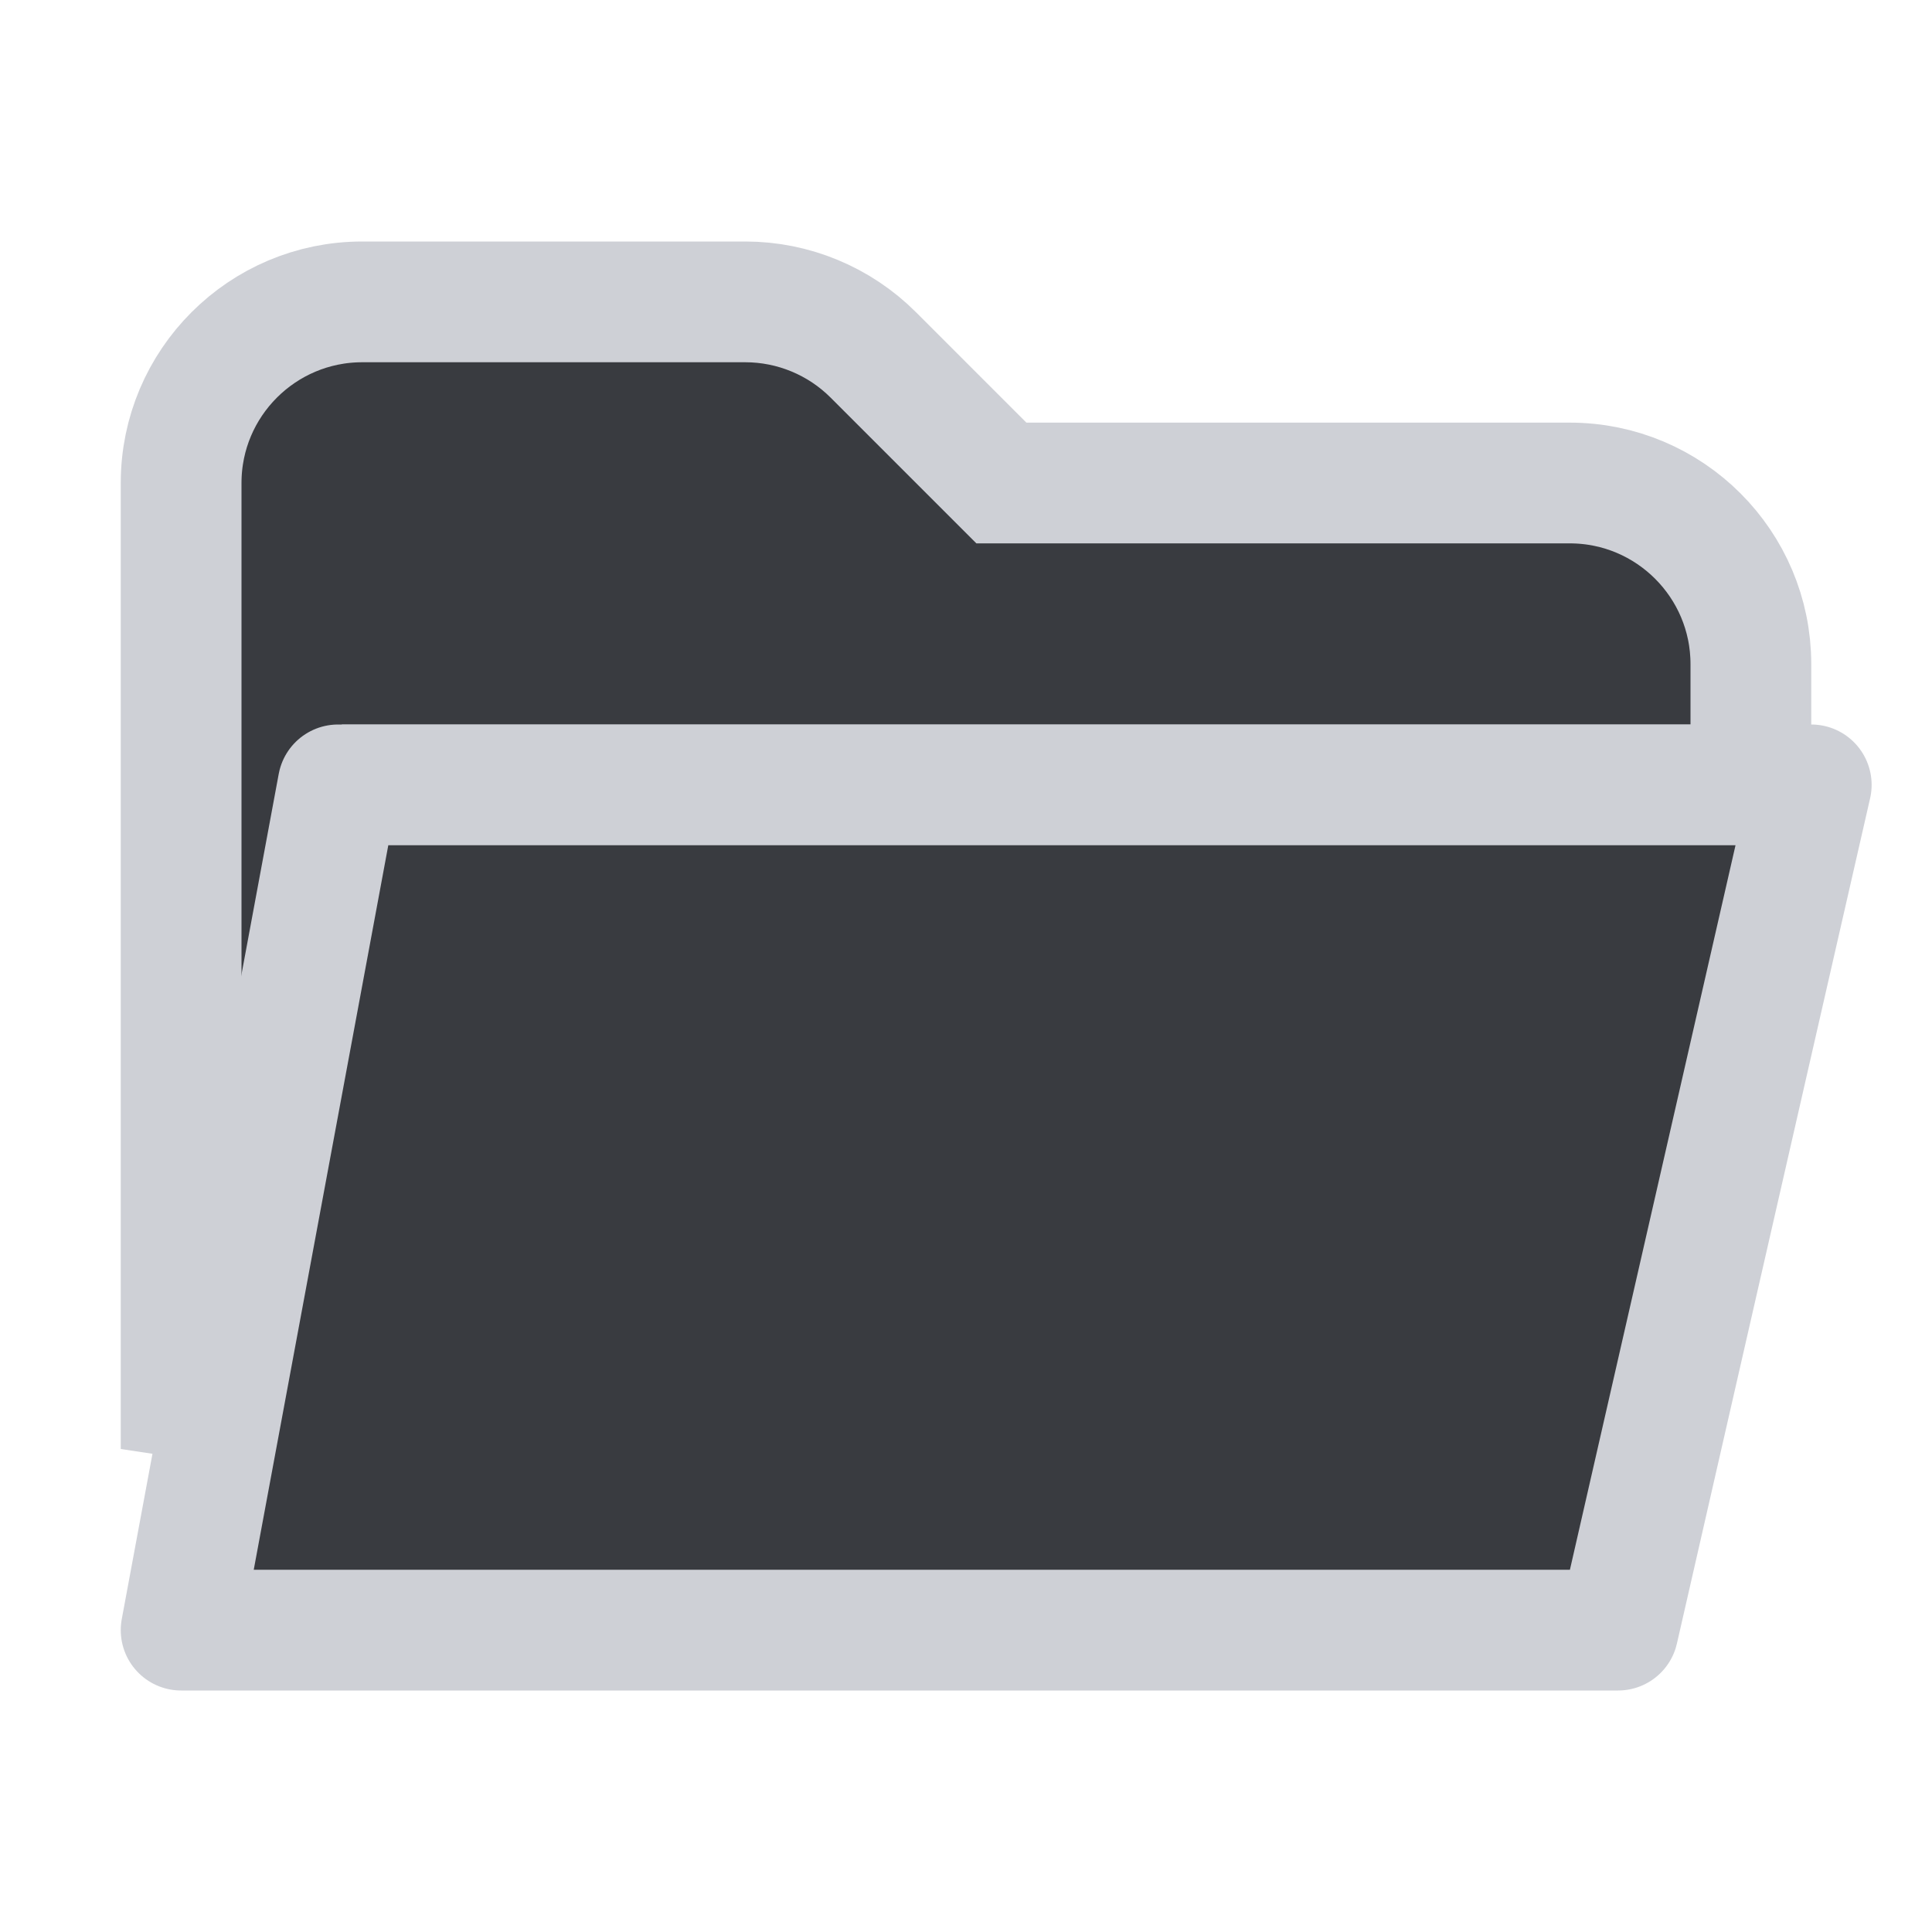
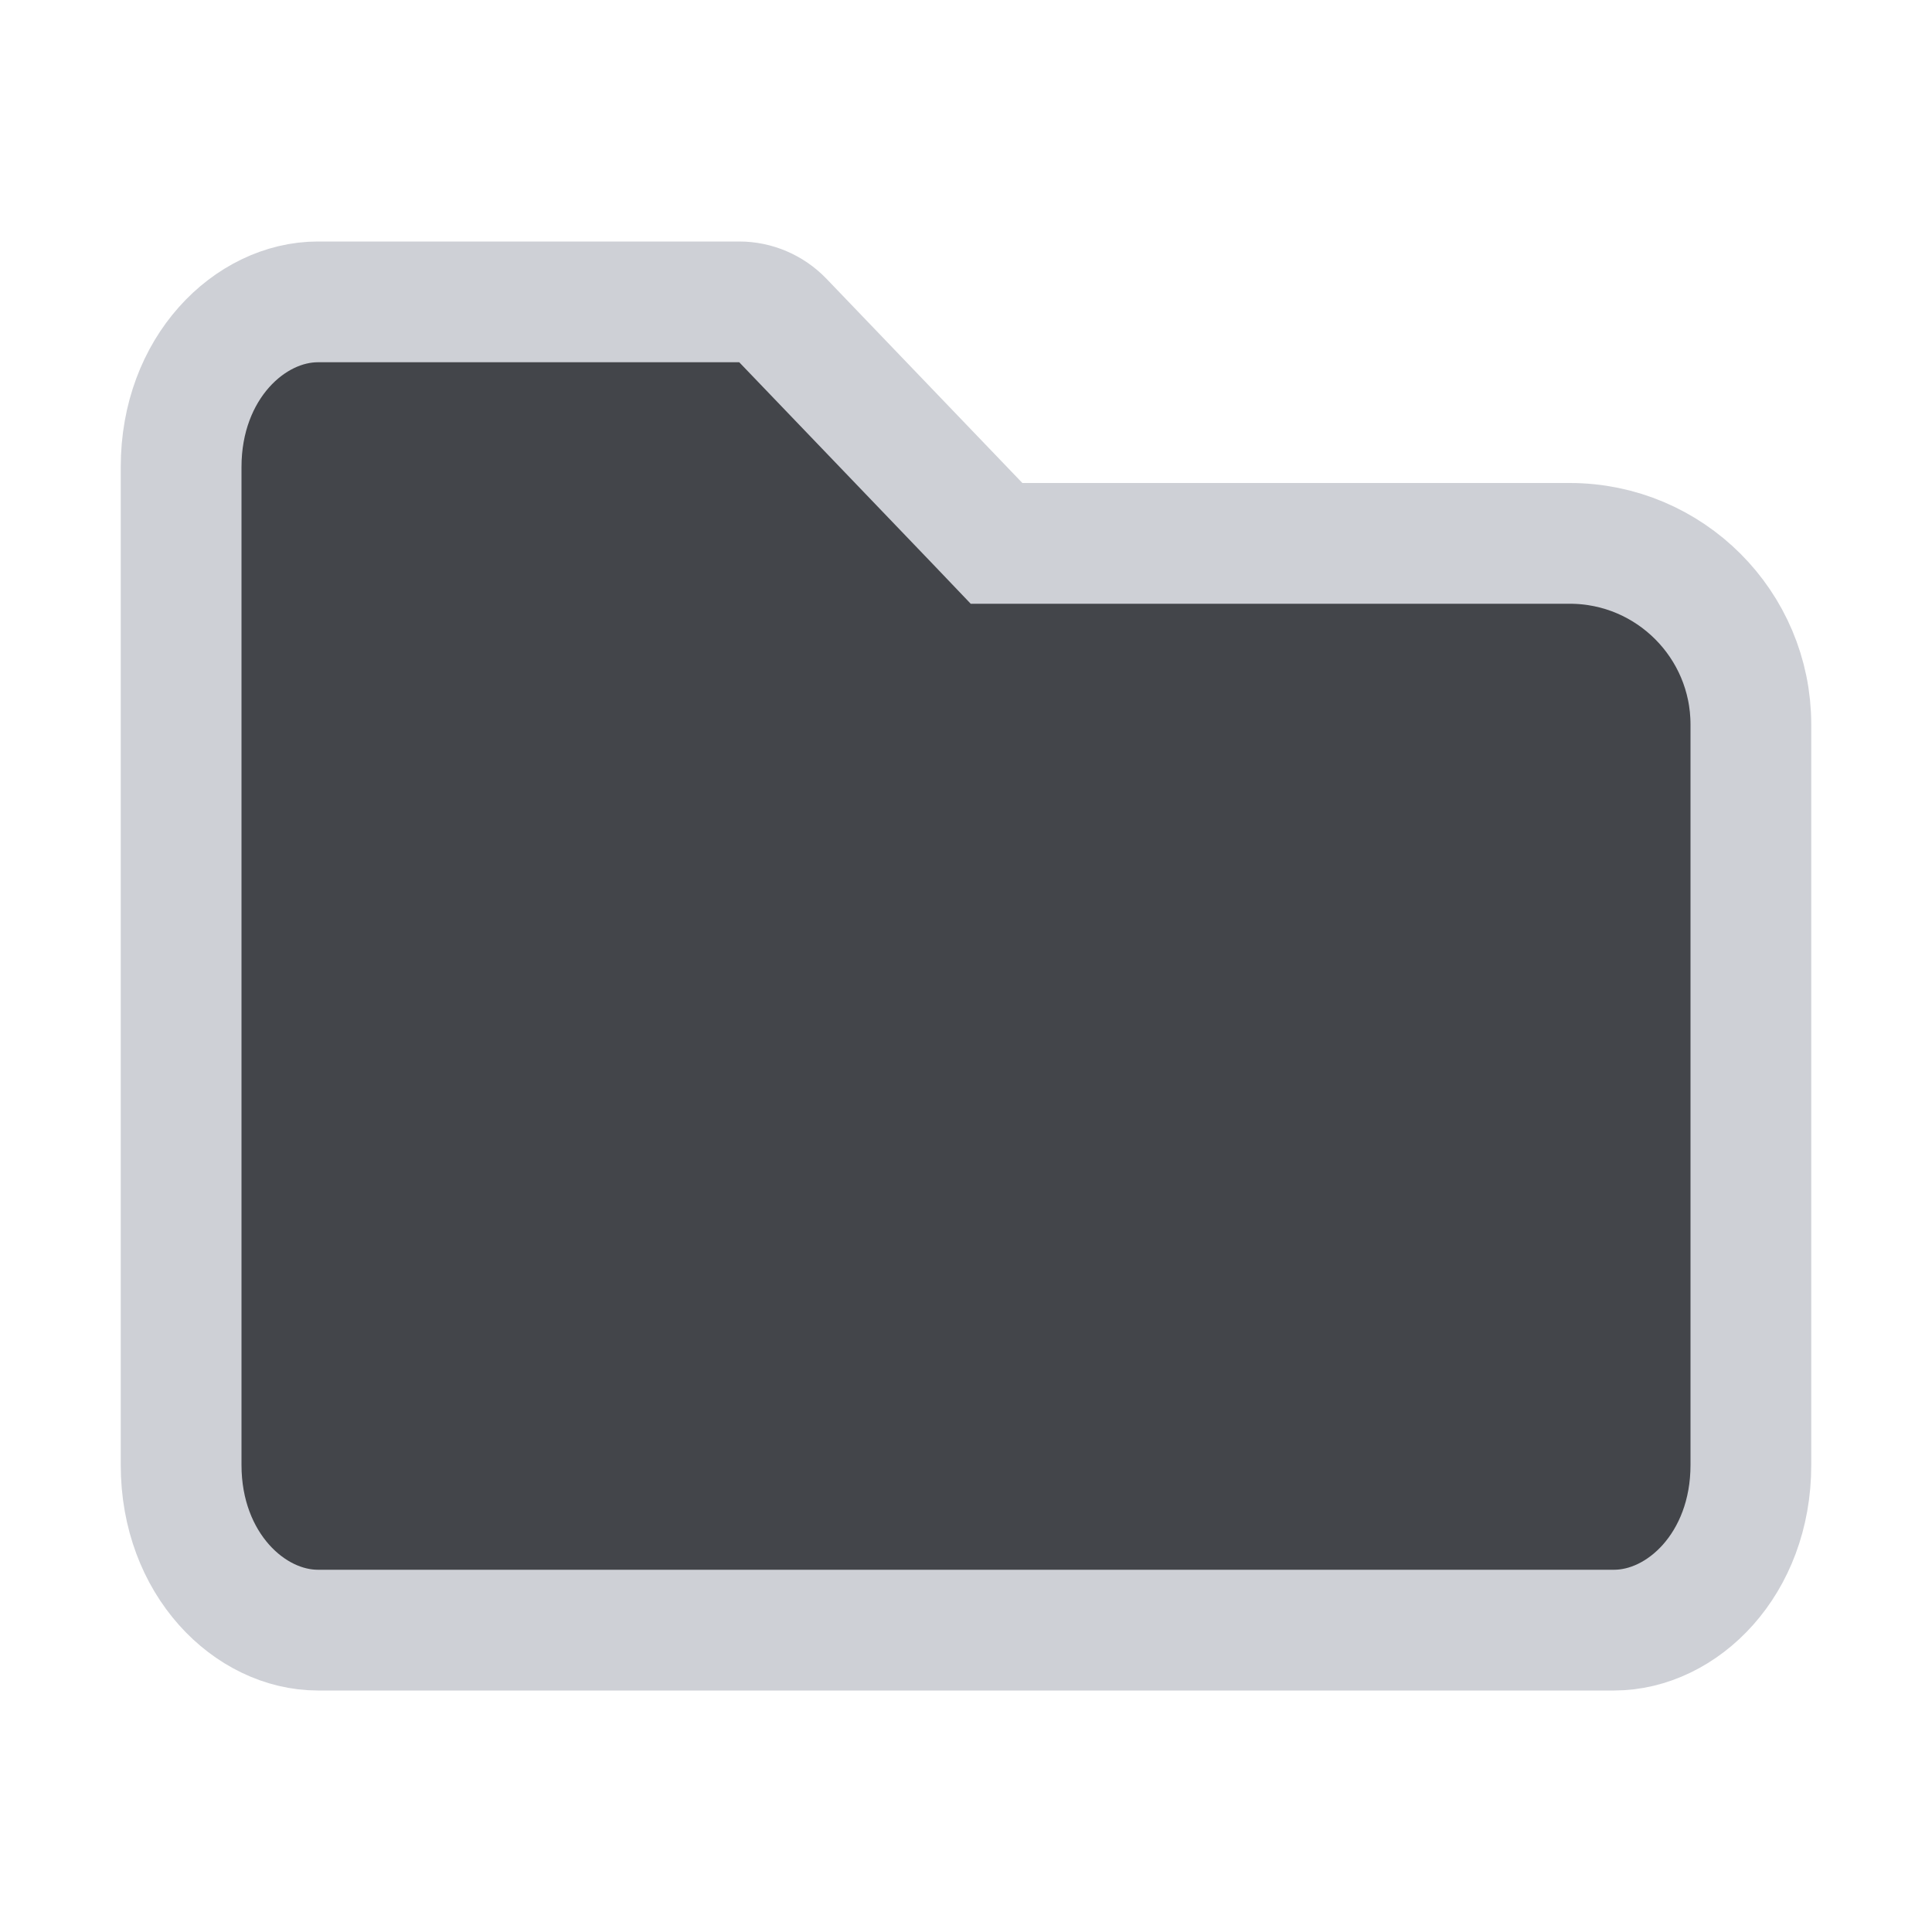
<svg xmlns="http://www.w3.org/2000/svg" width="16" height="16" viewBox="0 0 16 16" fill="none">
-   <path d="M1.5 4C1.5 3.172 2.172 2.5 3 2.5H6.172C6.569 2.5 6.951 2.658 7.232 2.939L8.293 4H13C13.828 4 14.5 4.672 14.5 5.5V6.5H3.2L1.5 12V4Z" fill="#393B40" stroke="#CED0D6" stroke-width="1" />
-   <path d="M2.8 6.5H15L13.4 13.5H1.5L2.8 6.5Z" fill="#393B40" stroke="#CED0D6" stroke-width="1" stroke-linejoin="round" />
+   <path d="M8.106 4.346L8.253 4.5H8.467H13C13.828 4.5 14.5 5.172 14.5 6V12.133C14.5 12.953 13.932 13.5 13.367 13.5H2.633C2.068 13.5 1.5 12.953 1.5 12.133V3.867C1.5 3.047 2.068 2.5 2.633 2.5H6.122C6.258 2.5 6.388 2.556 6.483 2.654L8.106 4.346Z" fill="#43454A" stroke="#CED0D6" />
</svg>
